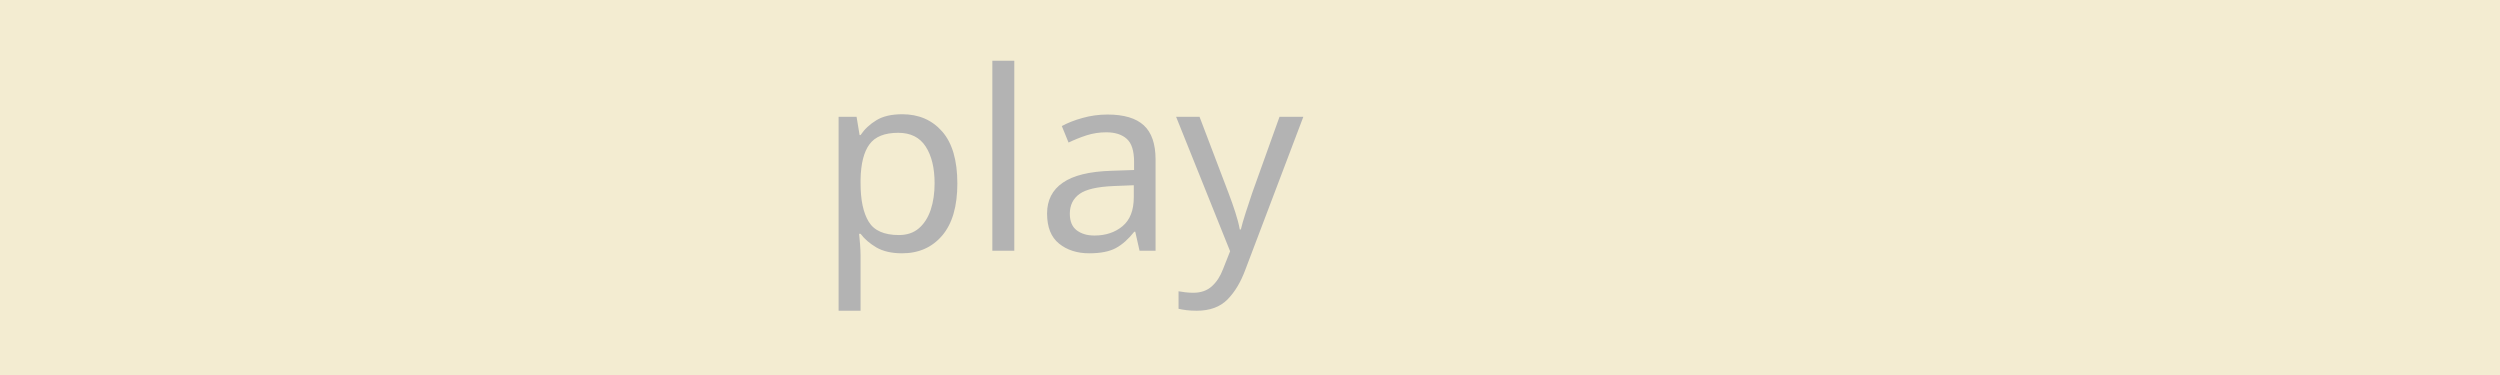
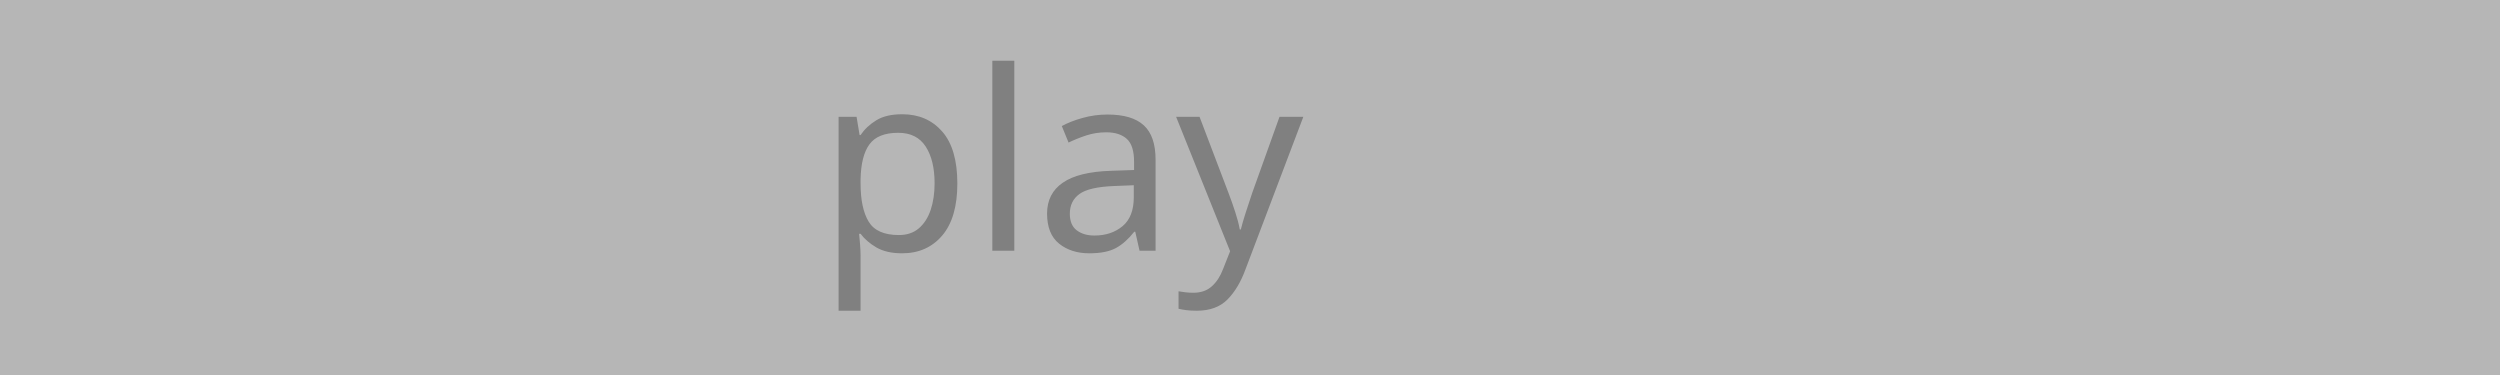
<svg xmlns="http://www.w3.org/2000/svg" width="400" height="60" id="svg3026" version="1.1">
  <defs id="defs3028" />
  <g id="layer1" transform="translate(0,-992.3622)">
-     <rect style="fill:#d3bc5f;fill-opacity:0.289" id="rect3107" width="404.037" height="64.286" x="-1.242" y="-1.801" transform="translate(0,992.3622)" />
-     <text xml:space="preserve" style="font-size:40px;font-style:normal;font-variant:normal;font-weight:normal;font-stretch:normal;text-align:center;line-height:125%;letter-spacing:0px;word-spacing:0px;text-anchor:middle;fill:#b3b3b3;fill-opacity:1;stroke:none;font-family:Cantarell;-inkscape-font-specification:Cantarell" x="195.652" y="1032.486" id="text3084">
+     <rect style="fill:#000000;fill-opacity:0.289" id="rect3107" width="404.037" height="64.286" x="-1.242" y="-1.801" transform="translate(0,992.3622)" />
+     <text xml:space="preserve" style="font-size:40px;font-style:normal;font-variant:normal;font-weight:normal;font-stretch:normal;text-align:center;line-height:125%;letter-spacing:0px;word-spacing:0px;text-anchor:middle;fill:#808080;fill-opacity:1;stroke:none;font-family:Cantarell;-inkscape-font-specification:Cantarell" x="195.652" y="1032.486" id="text3084">
      <tspan id="tspan3086" x="195.652" y="1032.486">play</tspan>
    </text>
  </g>
</svg>
